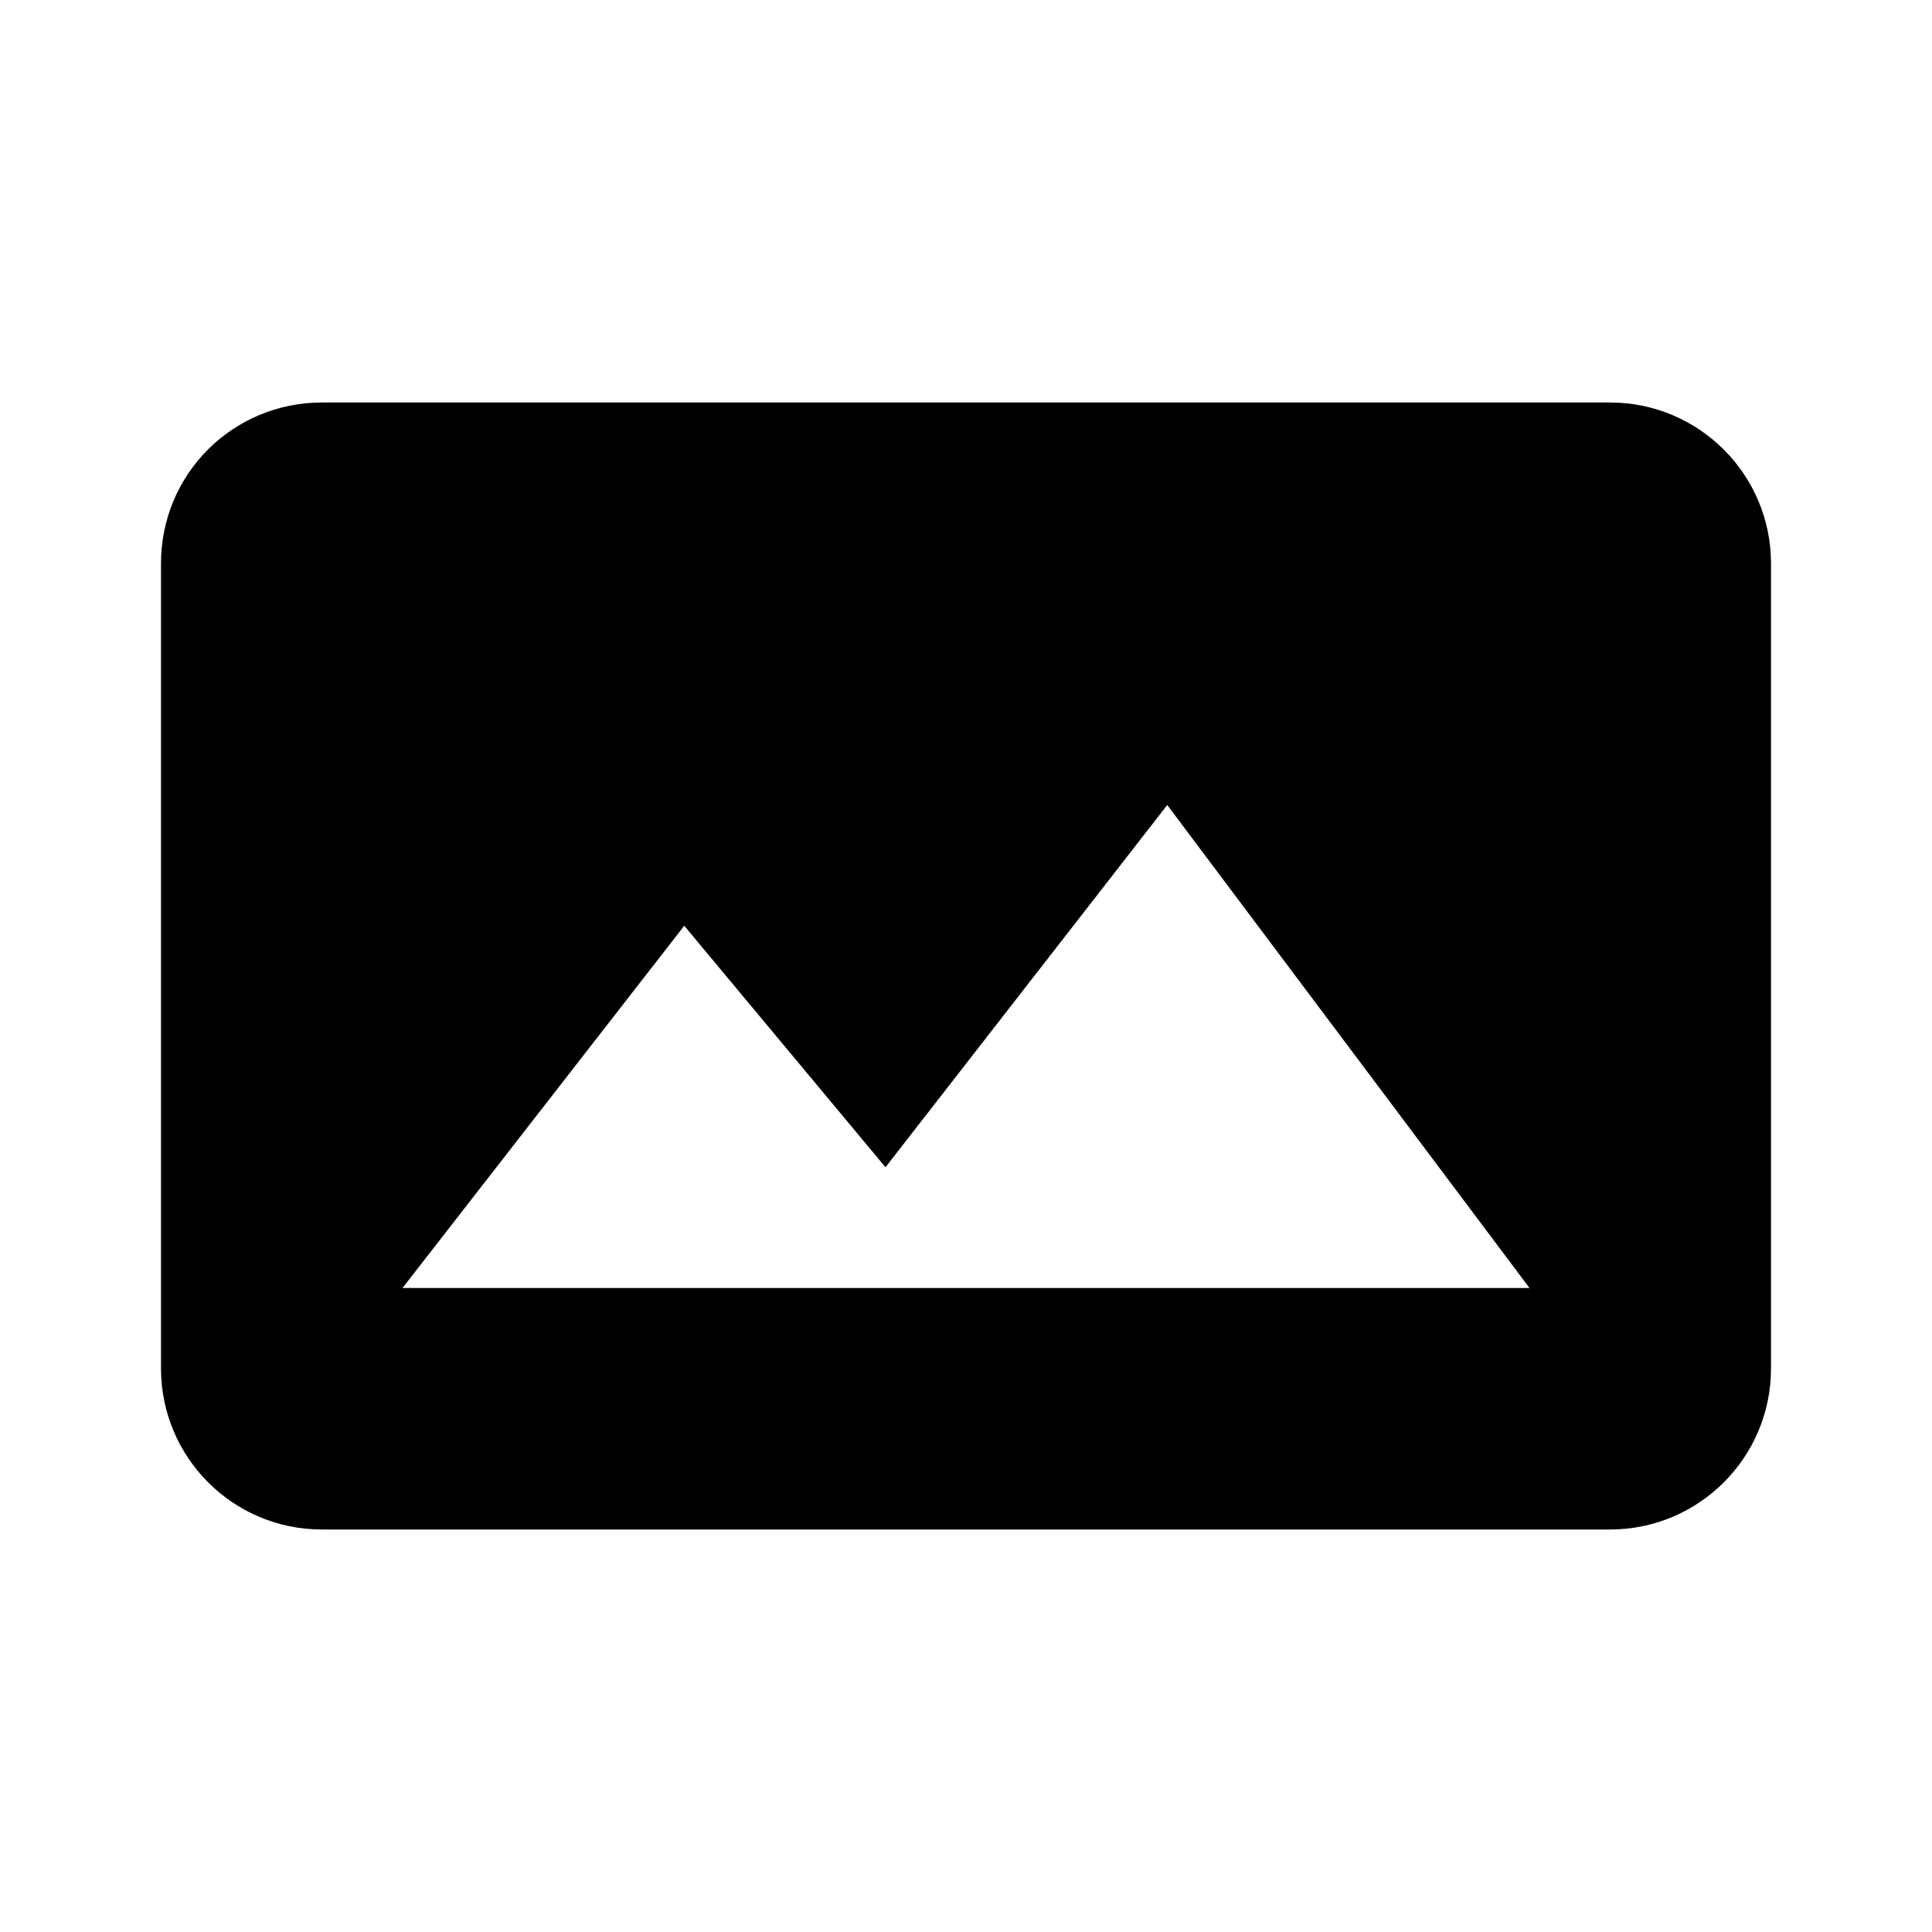
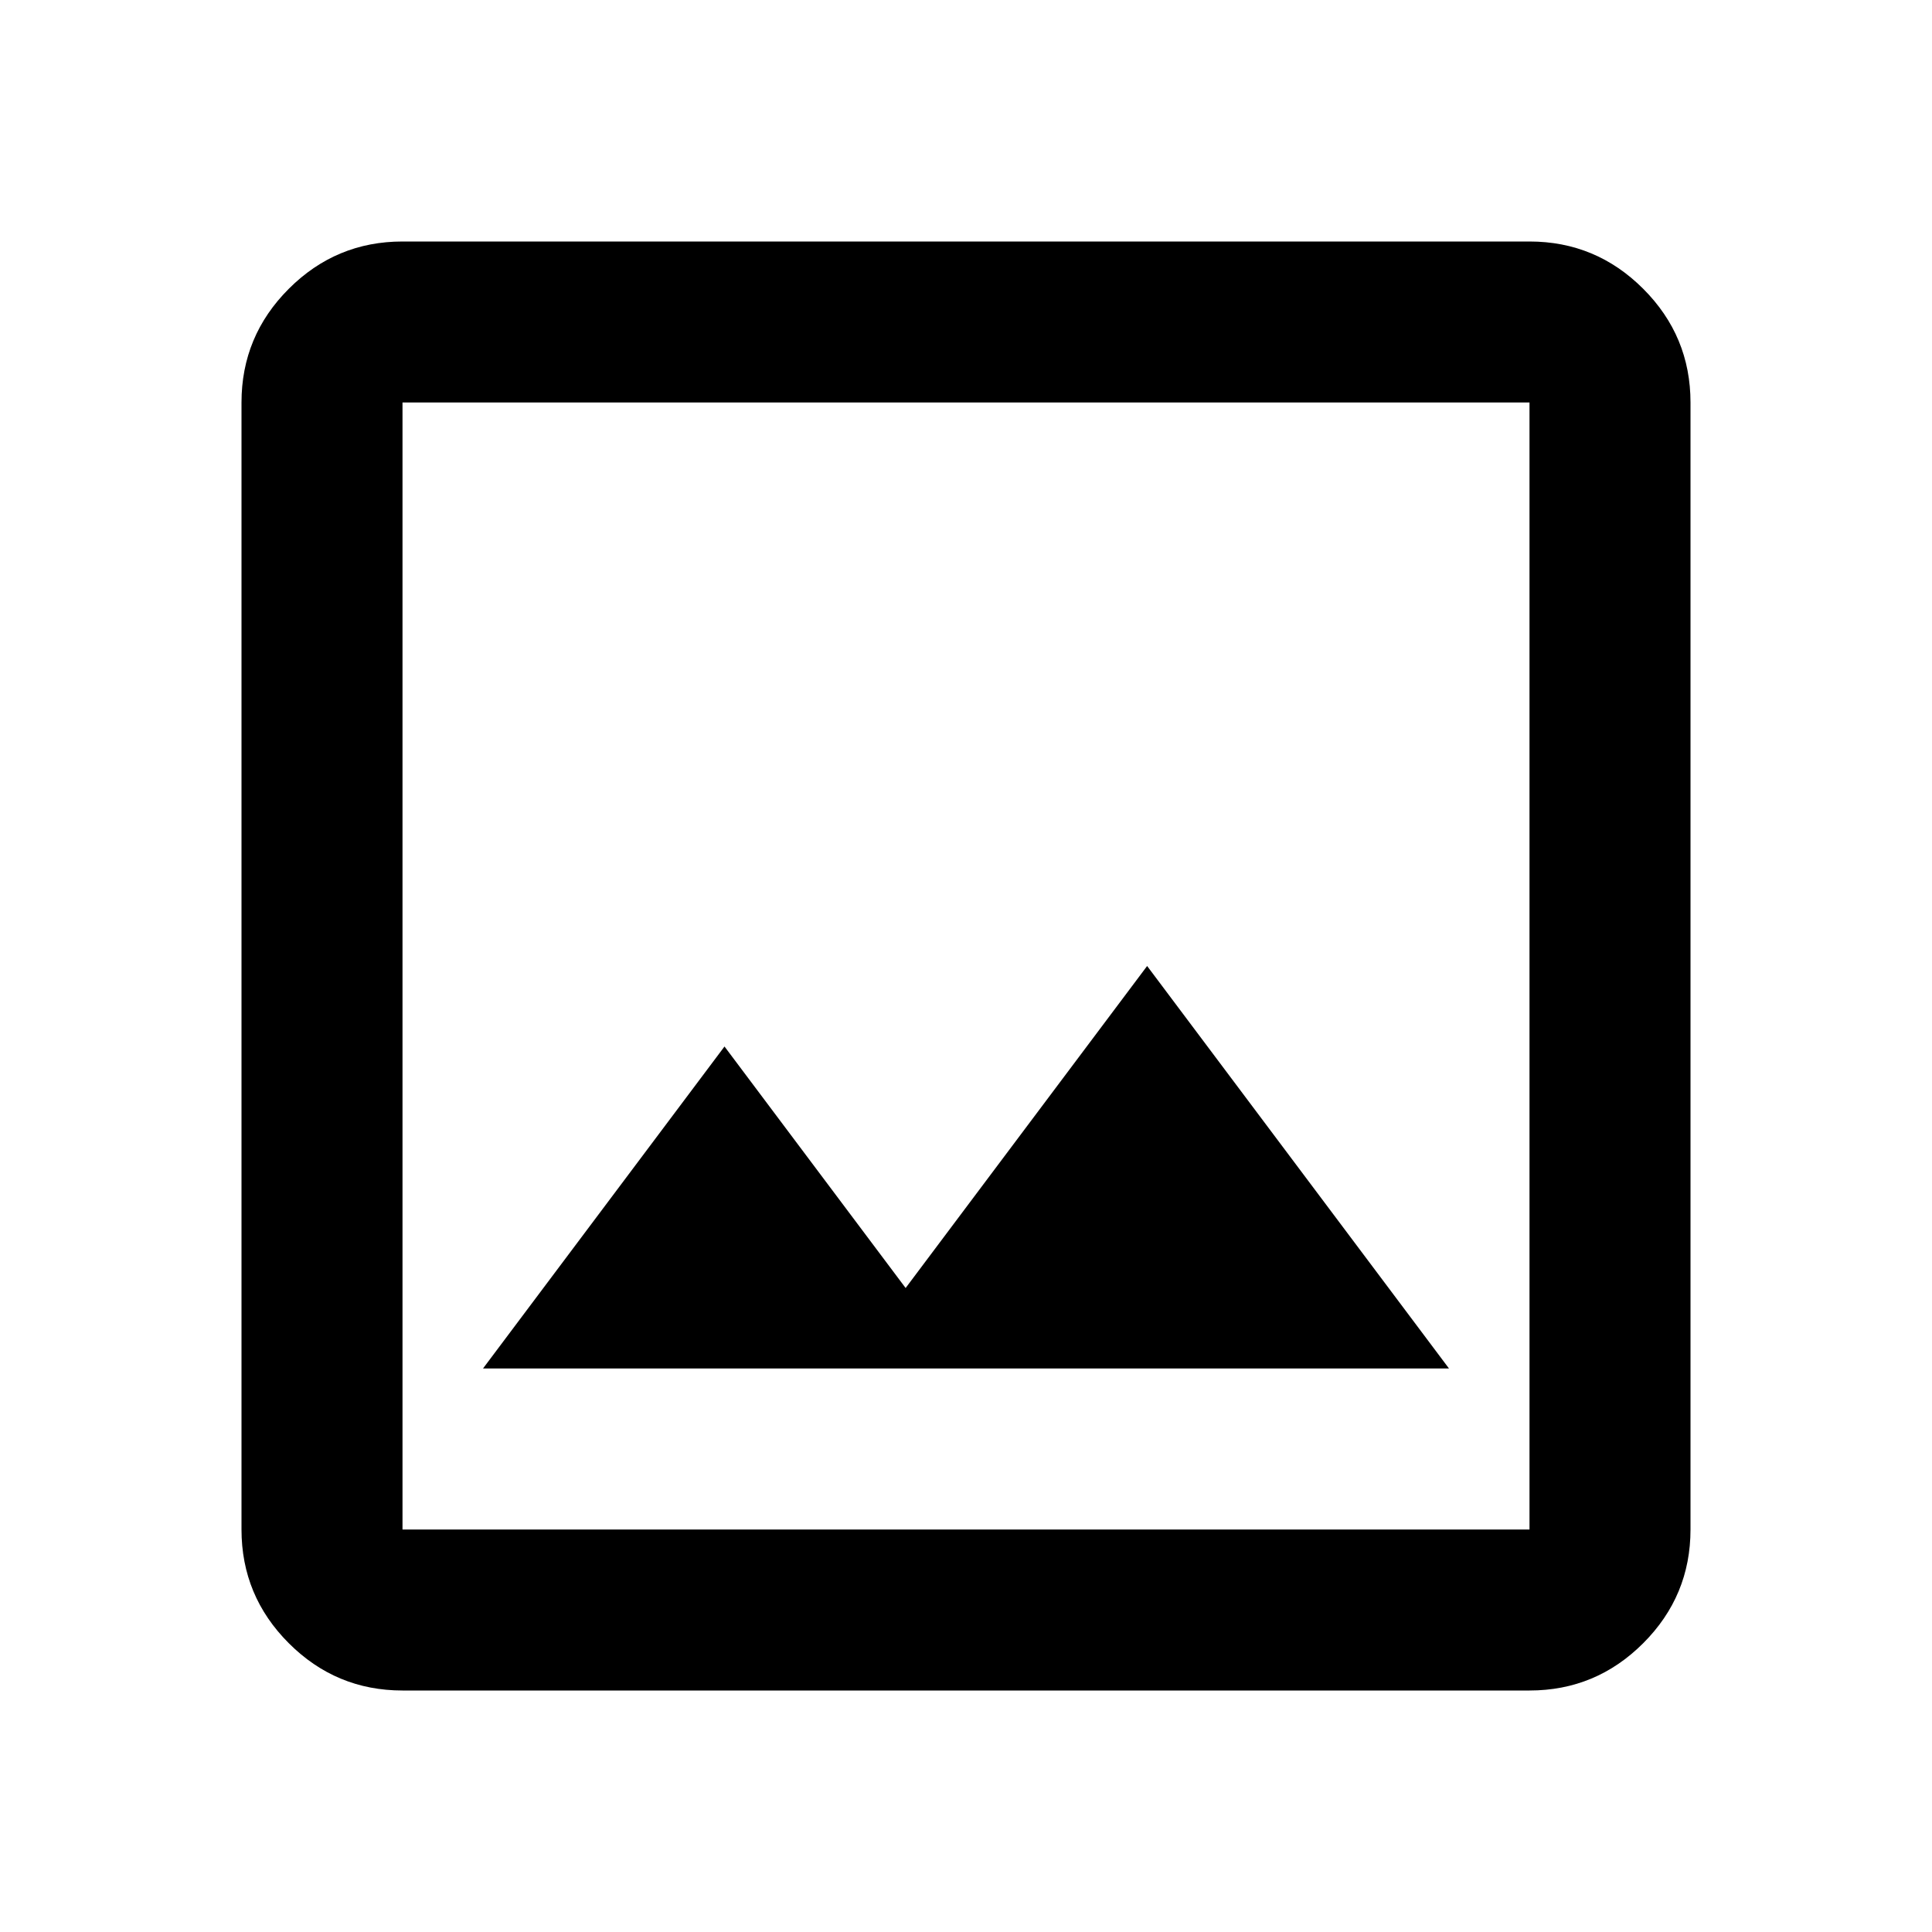
- <svg xmlns="http://www.w3.org/2000/svg" version="1.1" width="24" height="24" viewBox="0 0 24 24">
-   <path d="M20,5A2,2 0 0,1 22,7V17A2,2 0 0,1 20,19H4C2.89,19 2,18.1 2,17V7C2,5.89 2.89,5 4,5H20M5,16H19L14.5,10L11,14.5L8.5,11.5L5,16Z" />
+ <svg xmlns="http://www.w3.org/2000/svg" viewBox="0 0 24 24">
+   <g transform="translate(0, 24) scale(0.025)">
+     <path d="M200-120q-33 0-56.5-23.5T120-200v-560q0-33 23.5-56.5T200-840h560q33 0 56.5 23.5T840-760v560q0 33-23.5 56.5T760-120H200Zm0-80h560v-560H200v560Zm40-80h480L570-480 450-320l-90-120-120 160Zm-40 80v-560 560Z" />
+   </g>
</svg>
